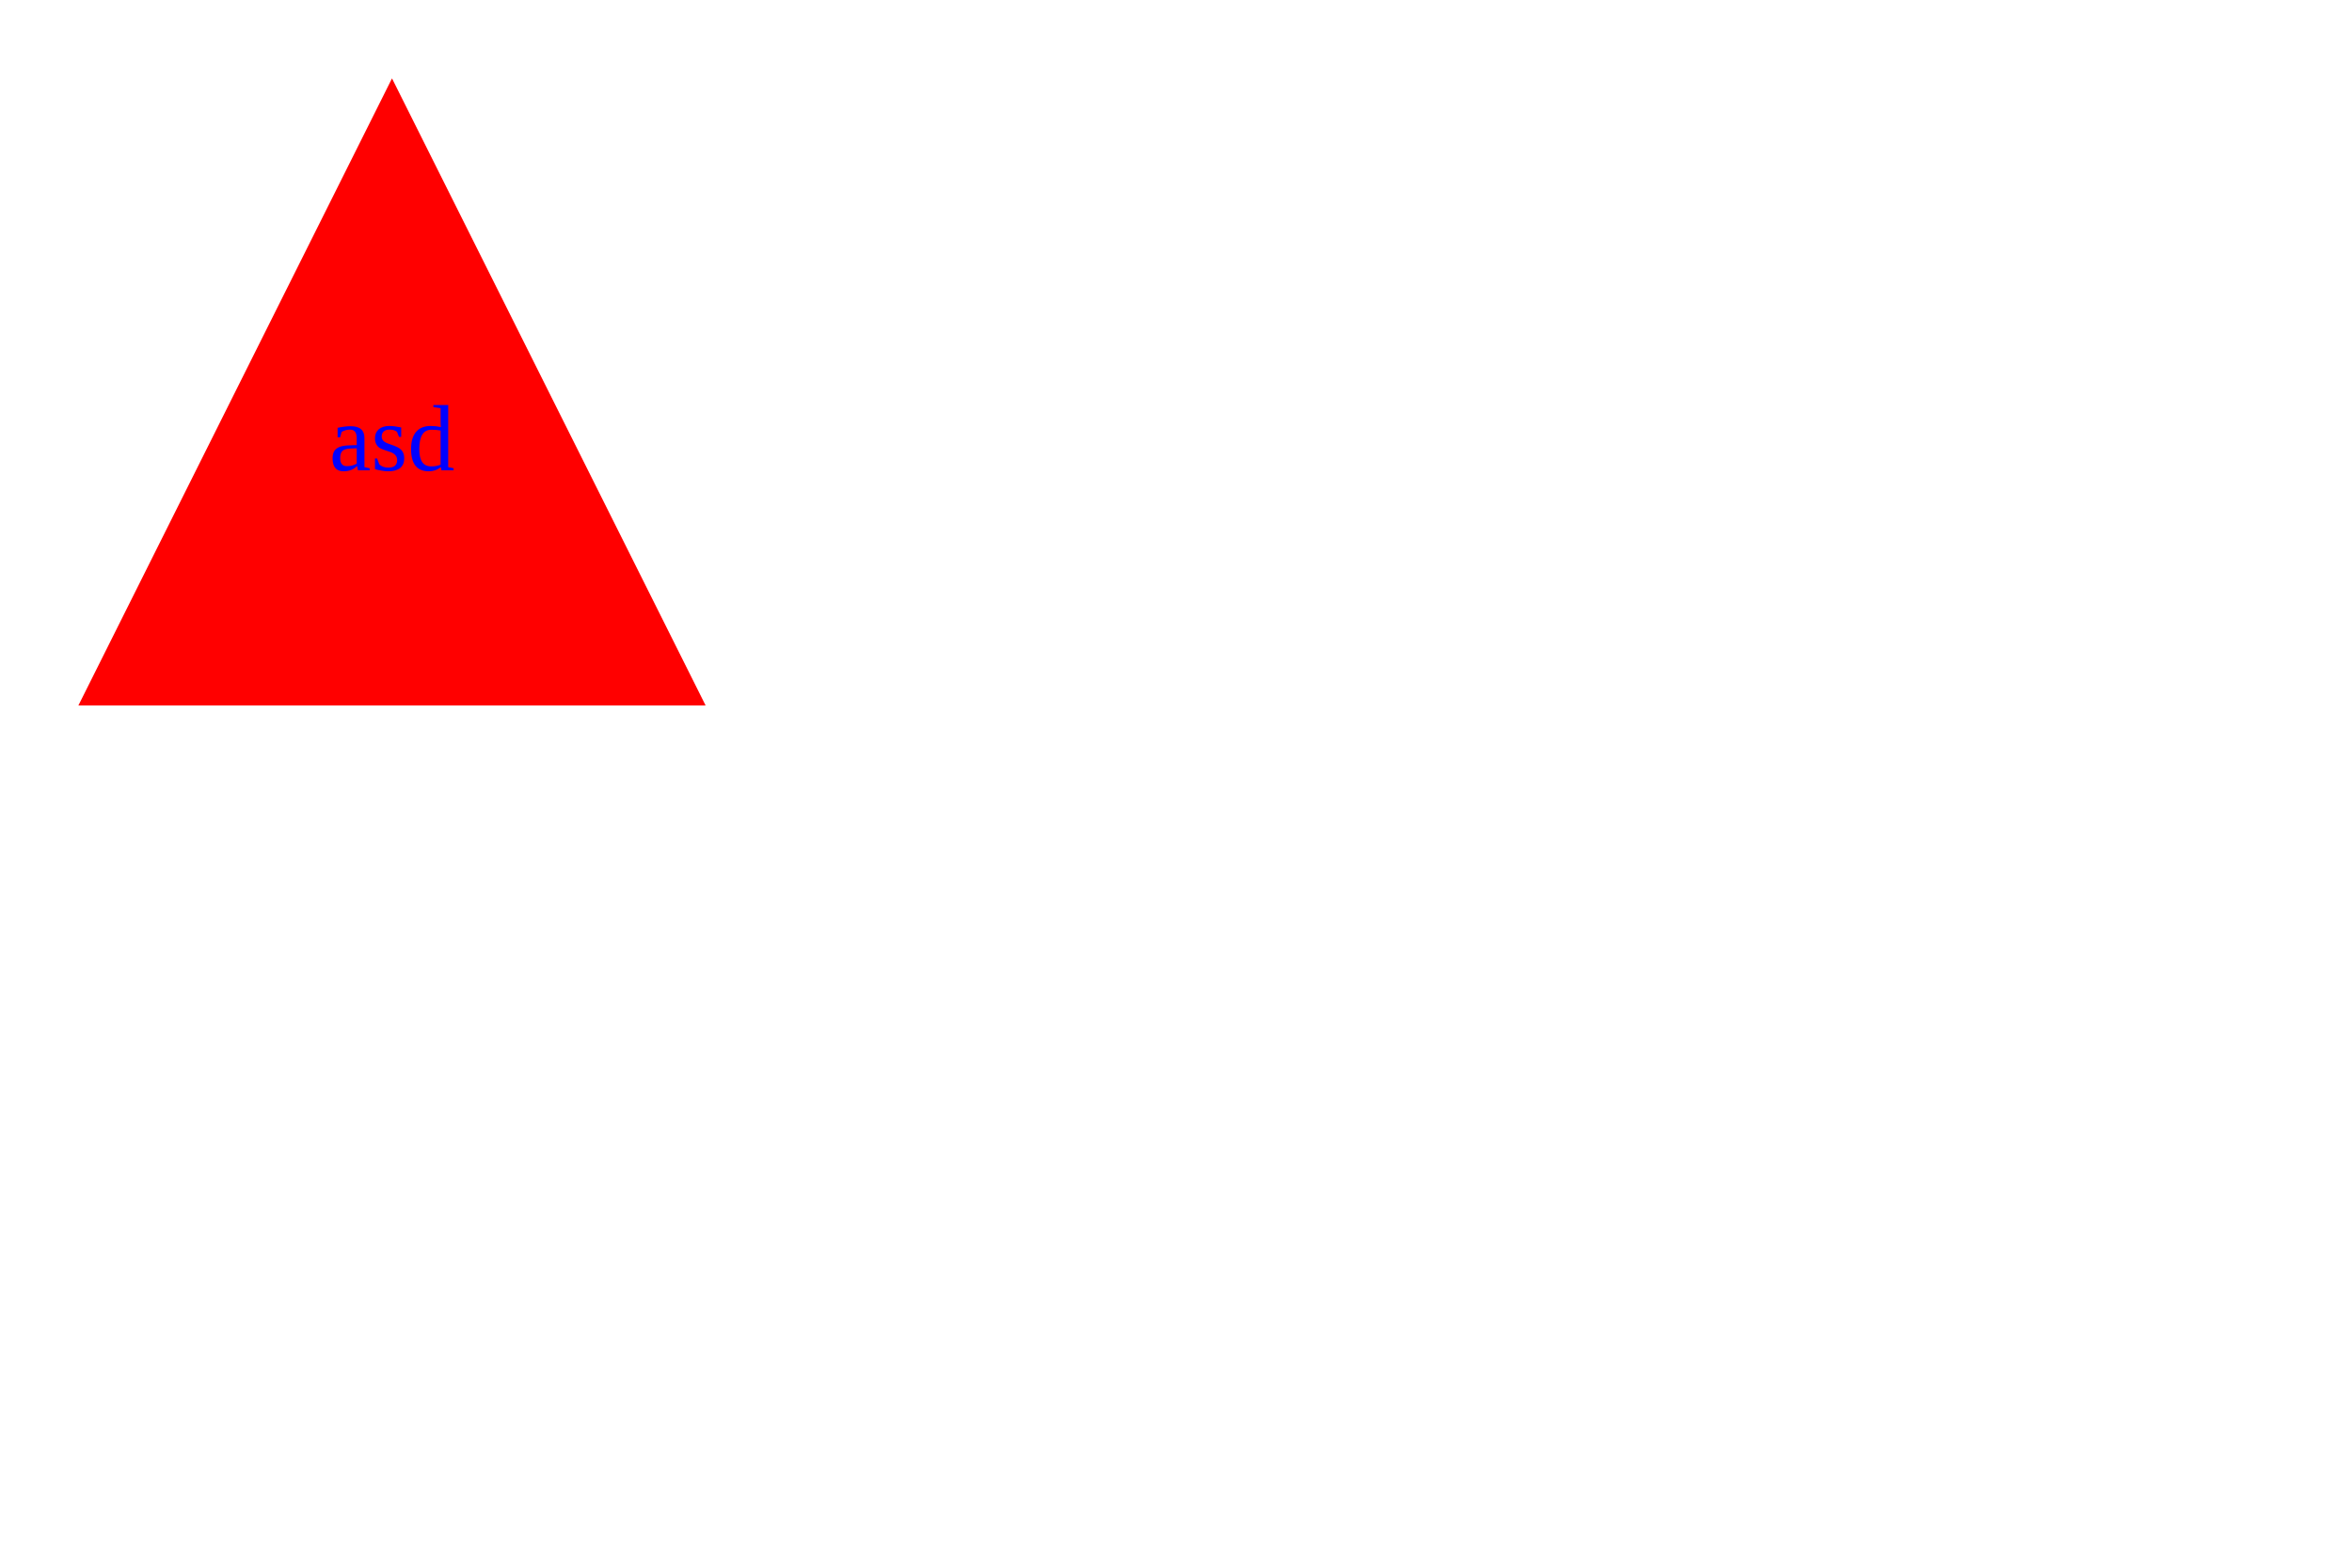
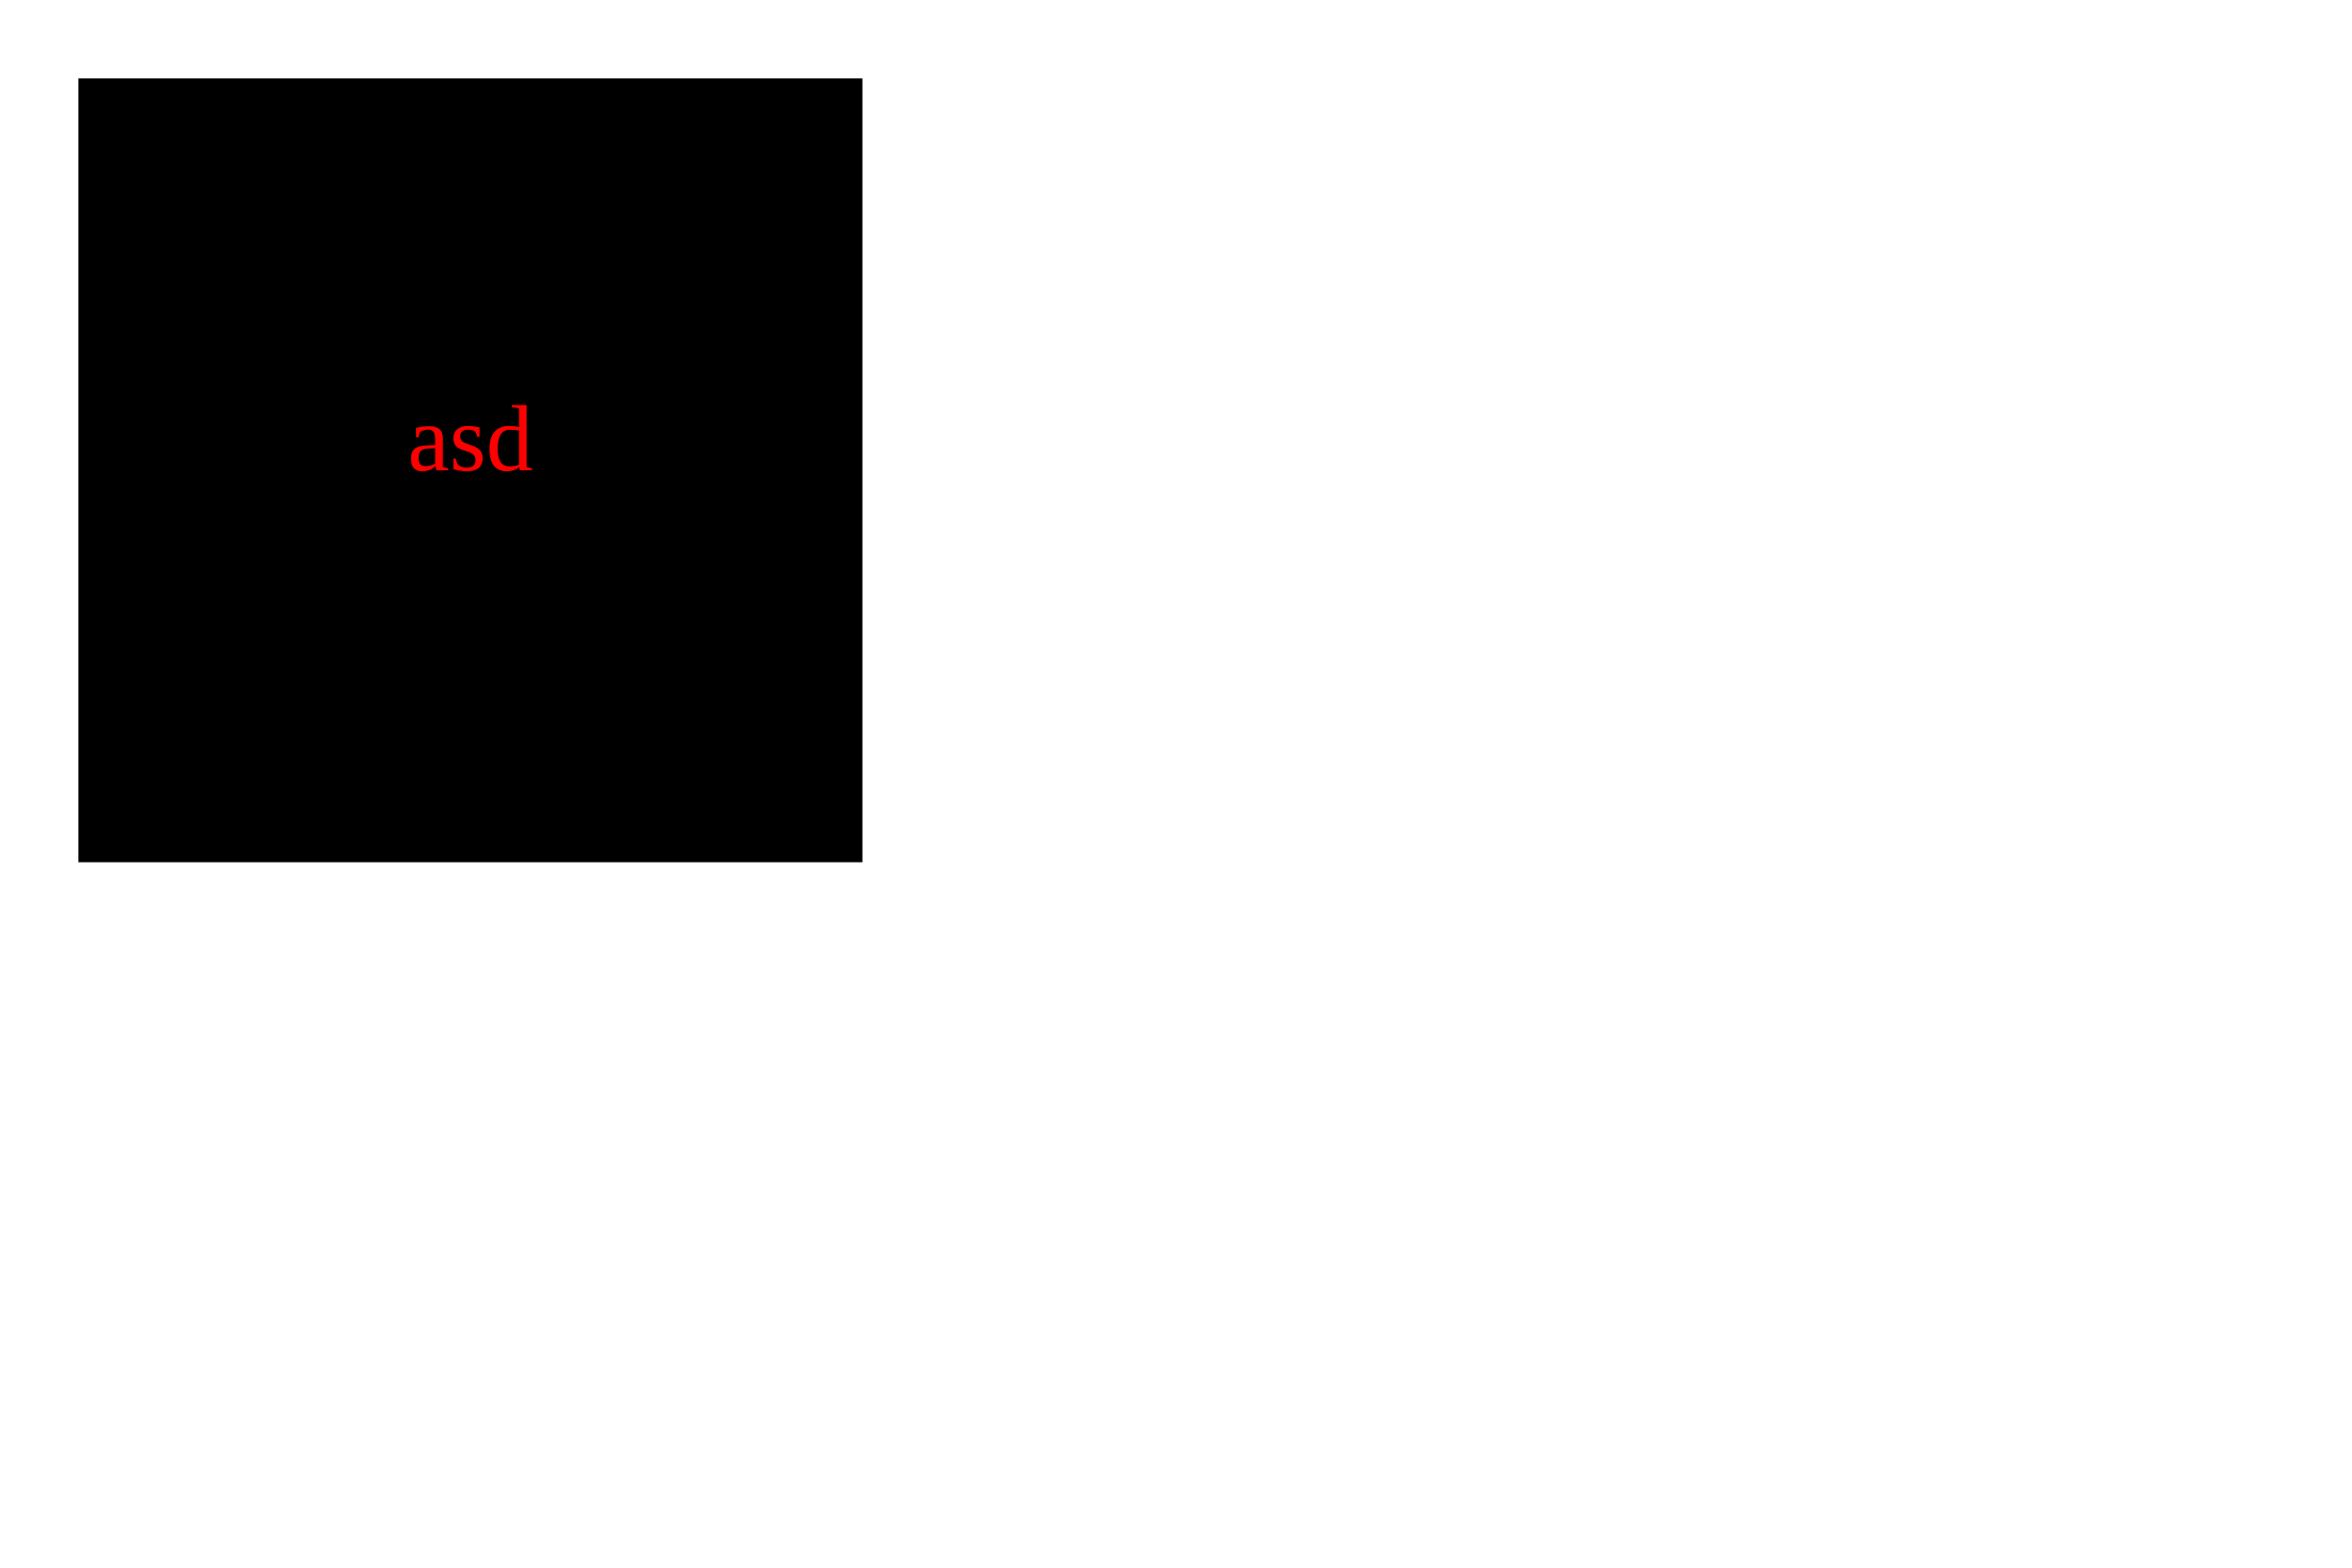
<svg xmlns="http://www.w3.org/2000/svg" width="300" height="200" version="1.1">
-   <polygon points="50 10, 90 90, 10 90" fill="red" />
-   <text x="50" y="60" text-anchor="middle" fill="blue">asd</text>
+   <rect x="10" y="10" width="100" height="100" fill="black" />
+   <text x="60" y="60" text-anchor="middle" fill="red">asd</text>
</svg>
